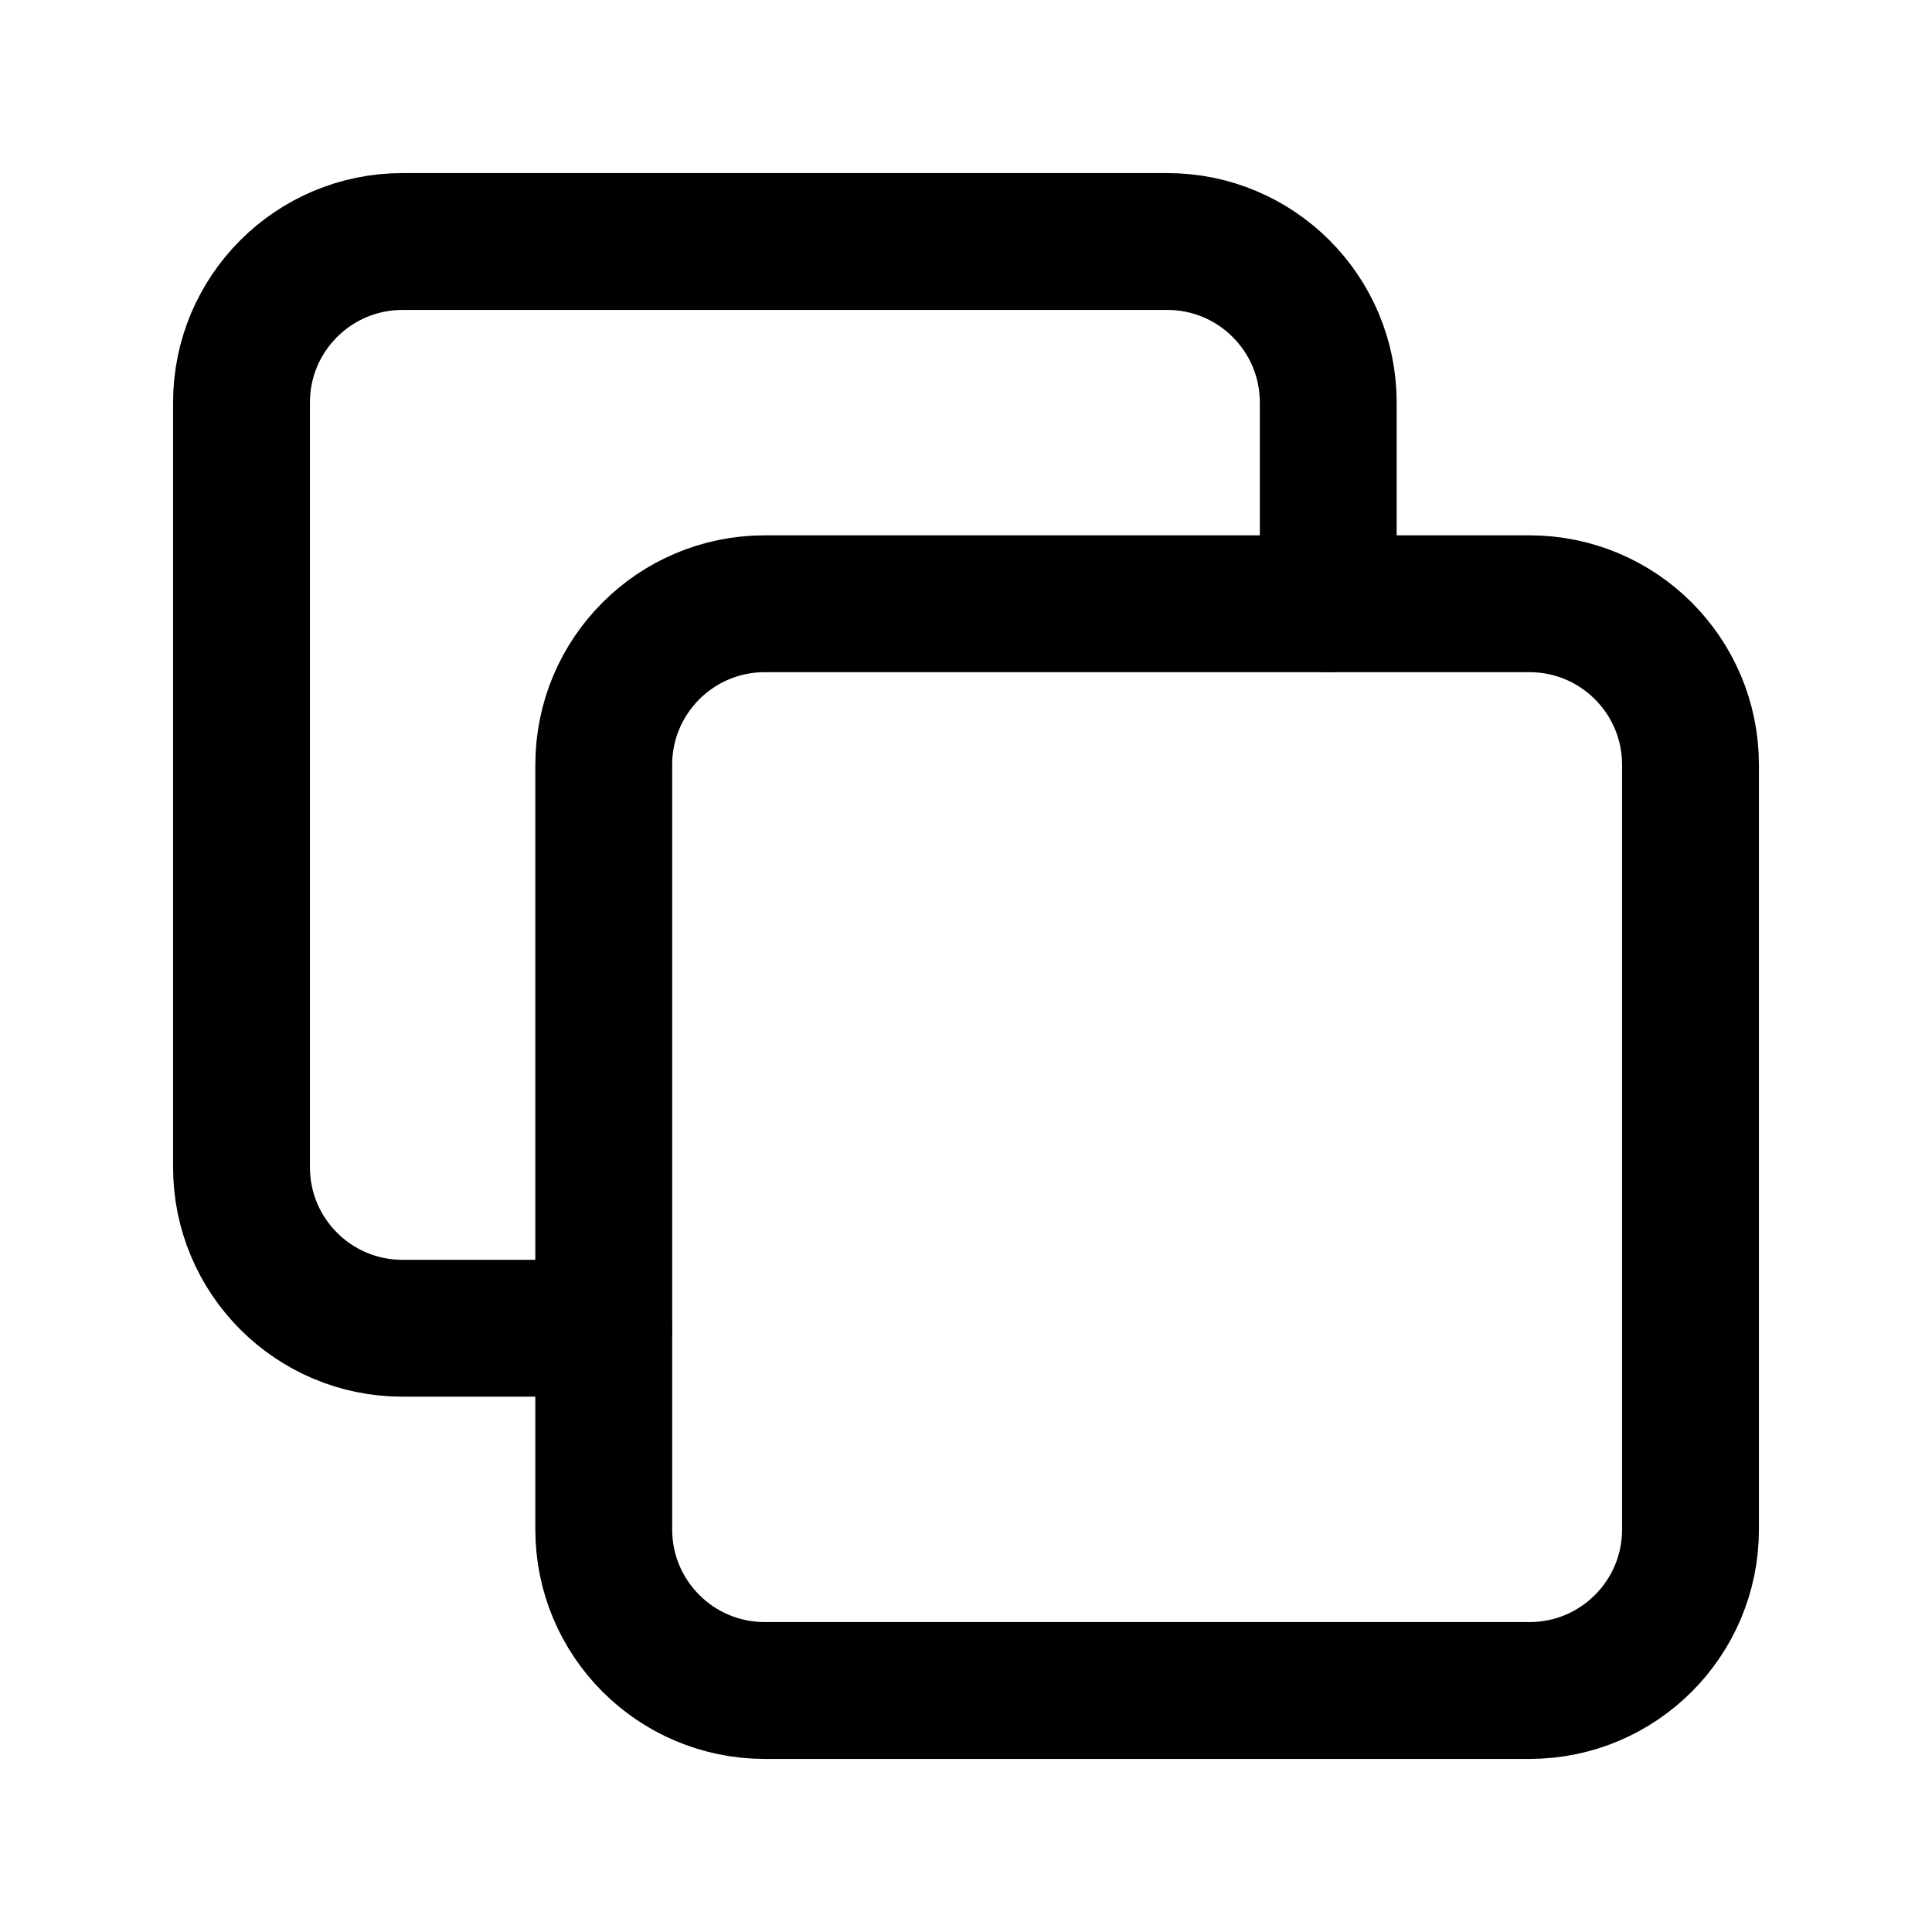
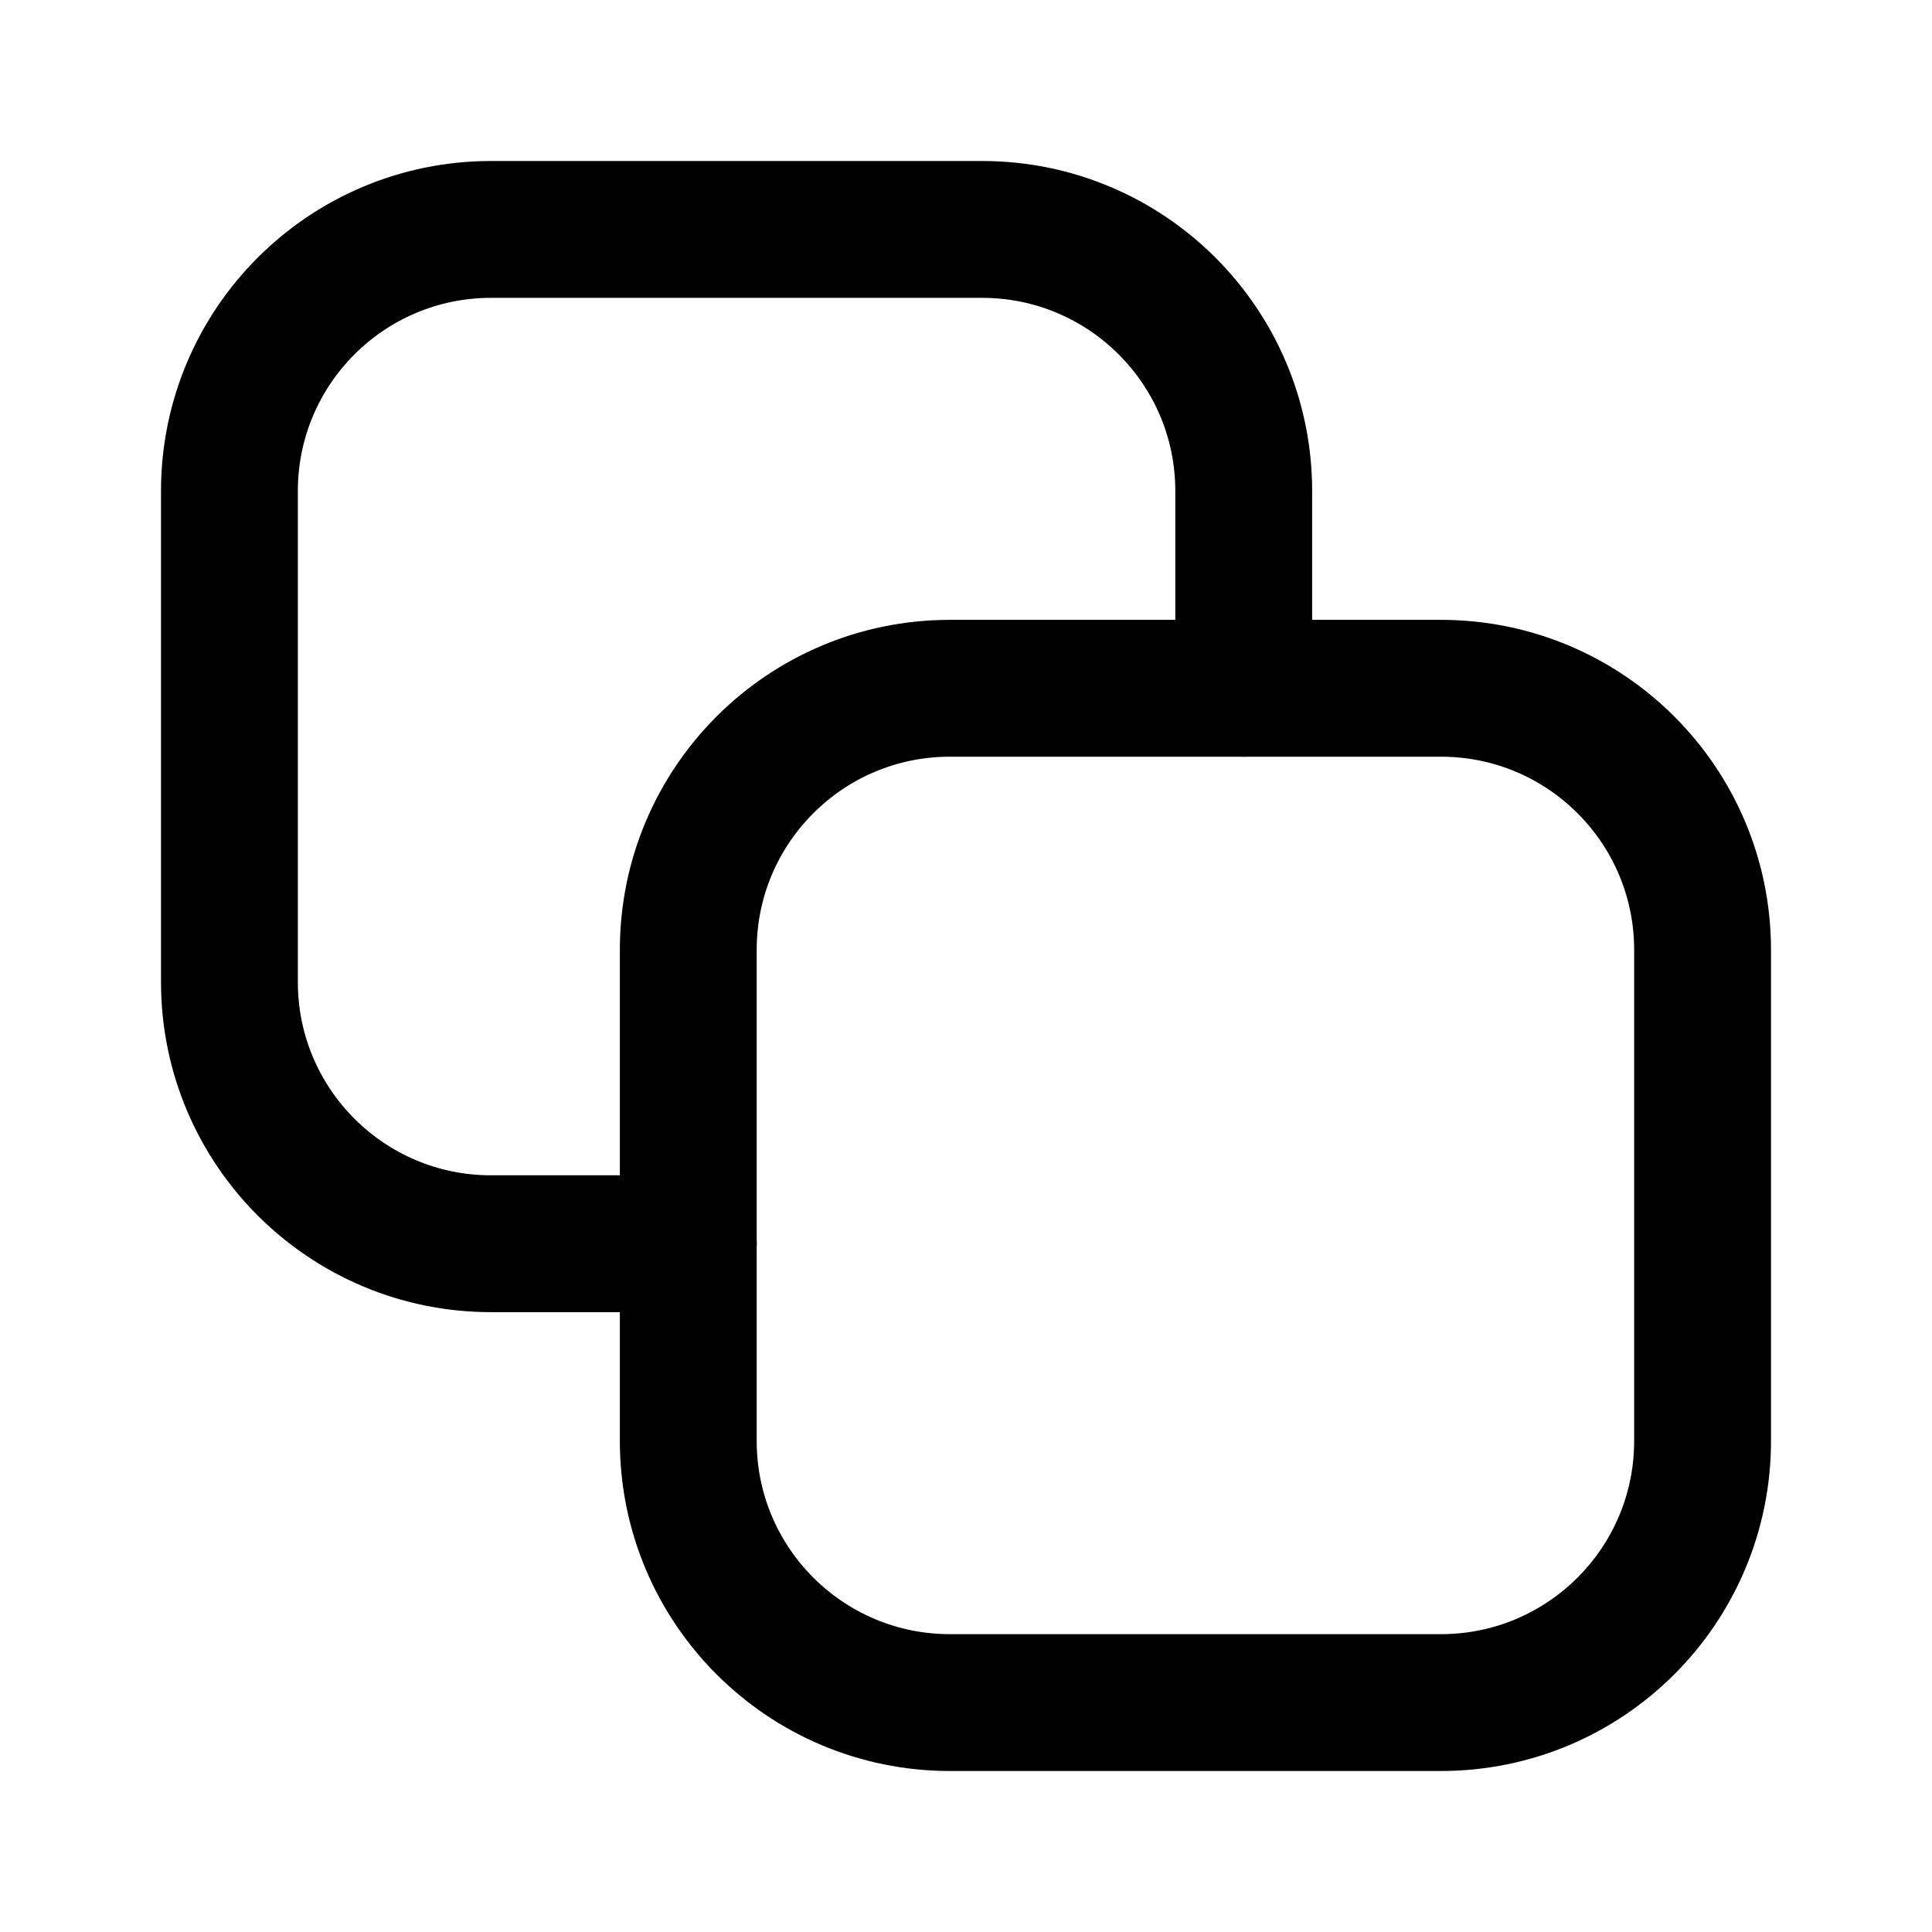
<svg xmlns="http://www.w3.org/2000/svg" viewBox="0 0 24 24" fill="none" stroke="currentColor" stroke-width="1.7" stroke-linecap="round" stroke-linejoin="round">
  <g data-part="back">
-     <path d="M7.5 16.5 H5 A2 2 0 0 1 3 14.5 V5 A2 2 0 0 1 5 3 H14.5 A2 2 0 0 1 16.5 5 V7.5" />
+     <path d="M8.55 15.45 H6.1 A3.25 3.25 0 0 1 2.85 12.2 V6.1 A3.25 3.25 0 0 1 6.1 2.85 H12.2 A3.25 3.25 0 0 1 15.45 6.1 V8.55" />
  </g>
  <g data-part="front">
-     <path d="M9.5 7.5 H19 A2 2 0 0 1 21 9.5 V19 A2 2 0 0 1 19 21 H9.5 A2 2 0 0 1 7.5 19 V9.5 A2 2 0 0 1 9.5 7.5 Z" />
+     <path d="M11.8 8.55 H17.9 A3.25 3.25 0 0 1 21.15 11.8 V17.9 A3.25 3.25 0 0 1 17.9 21.15 H11.8 A3.25 3.25 0 0 1 8.55 17.9 V11.8 A3.25 3.25 0 0 1 11.8 8.55 Z" />
  </g>
</svg>
